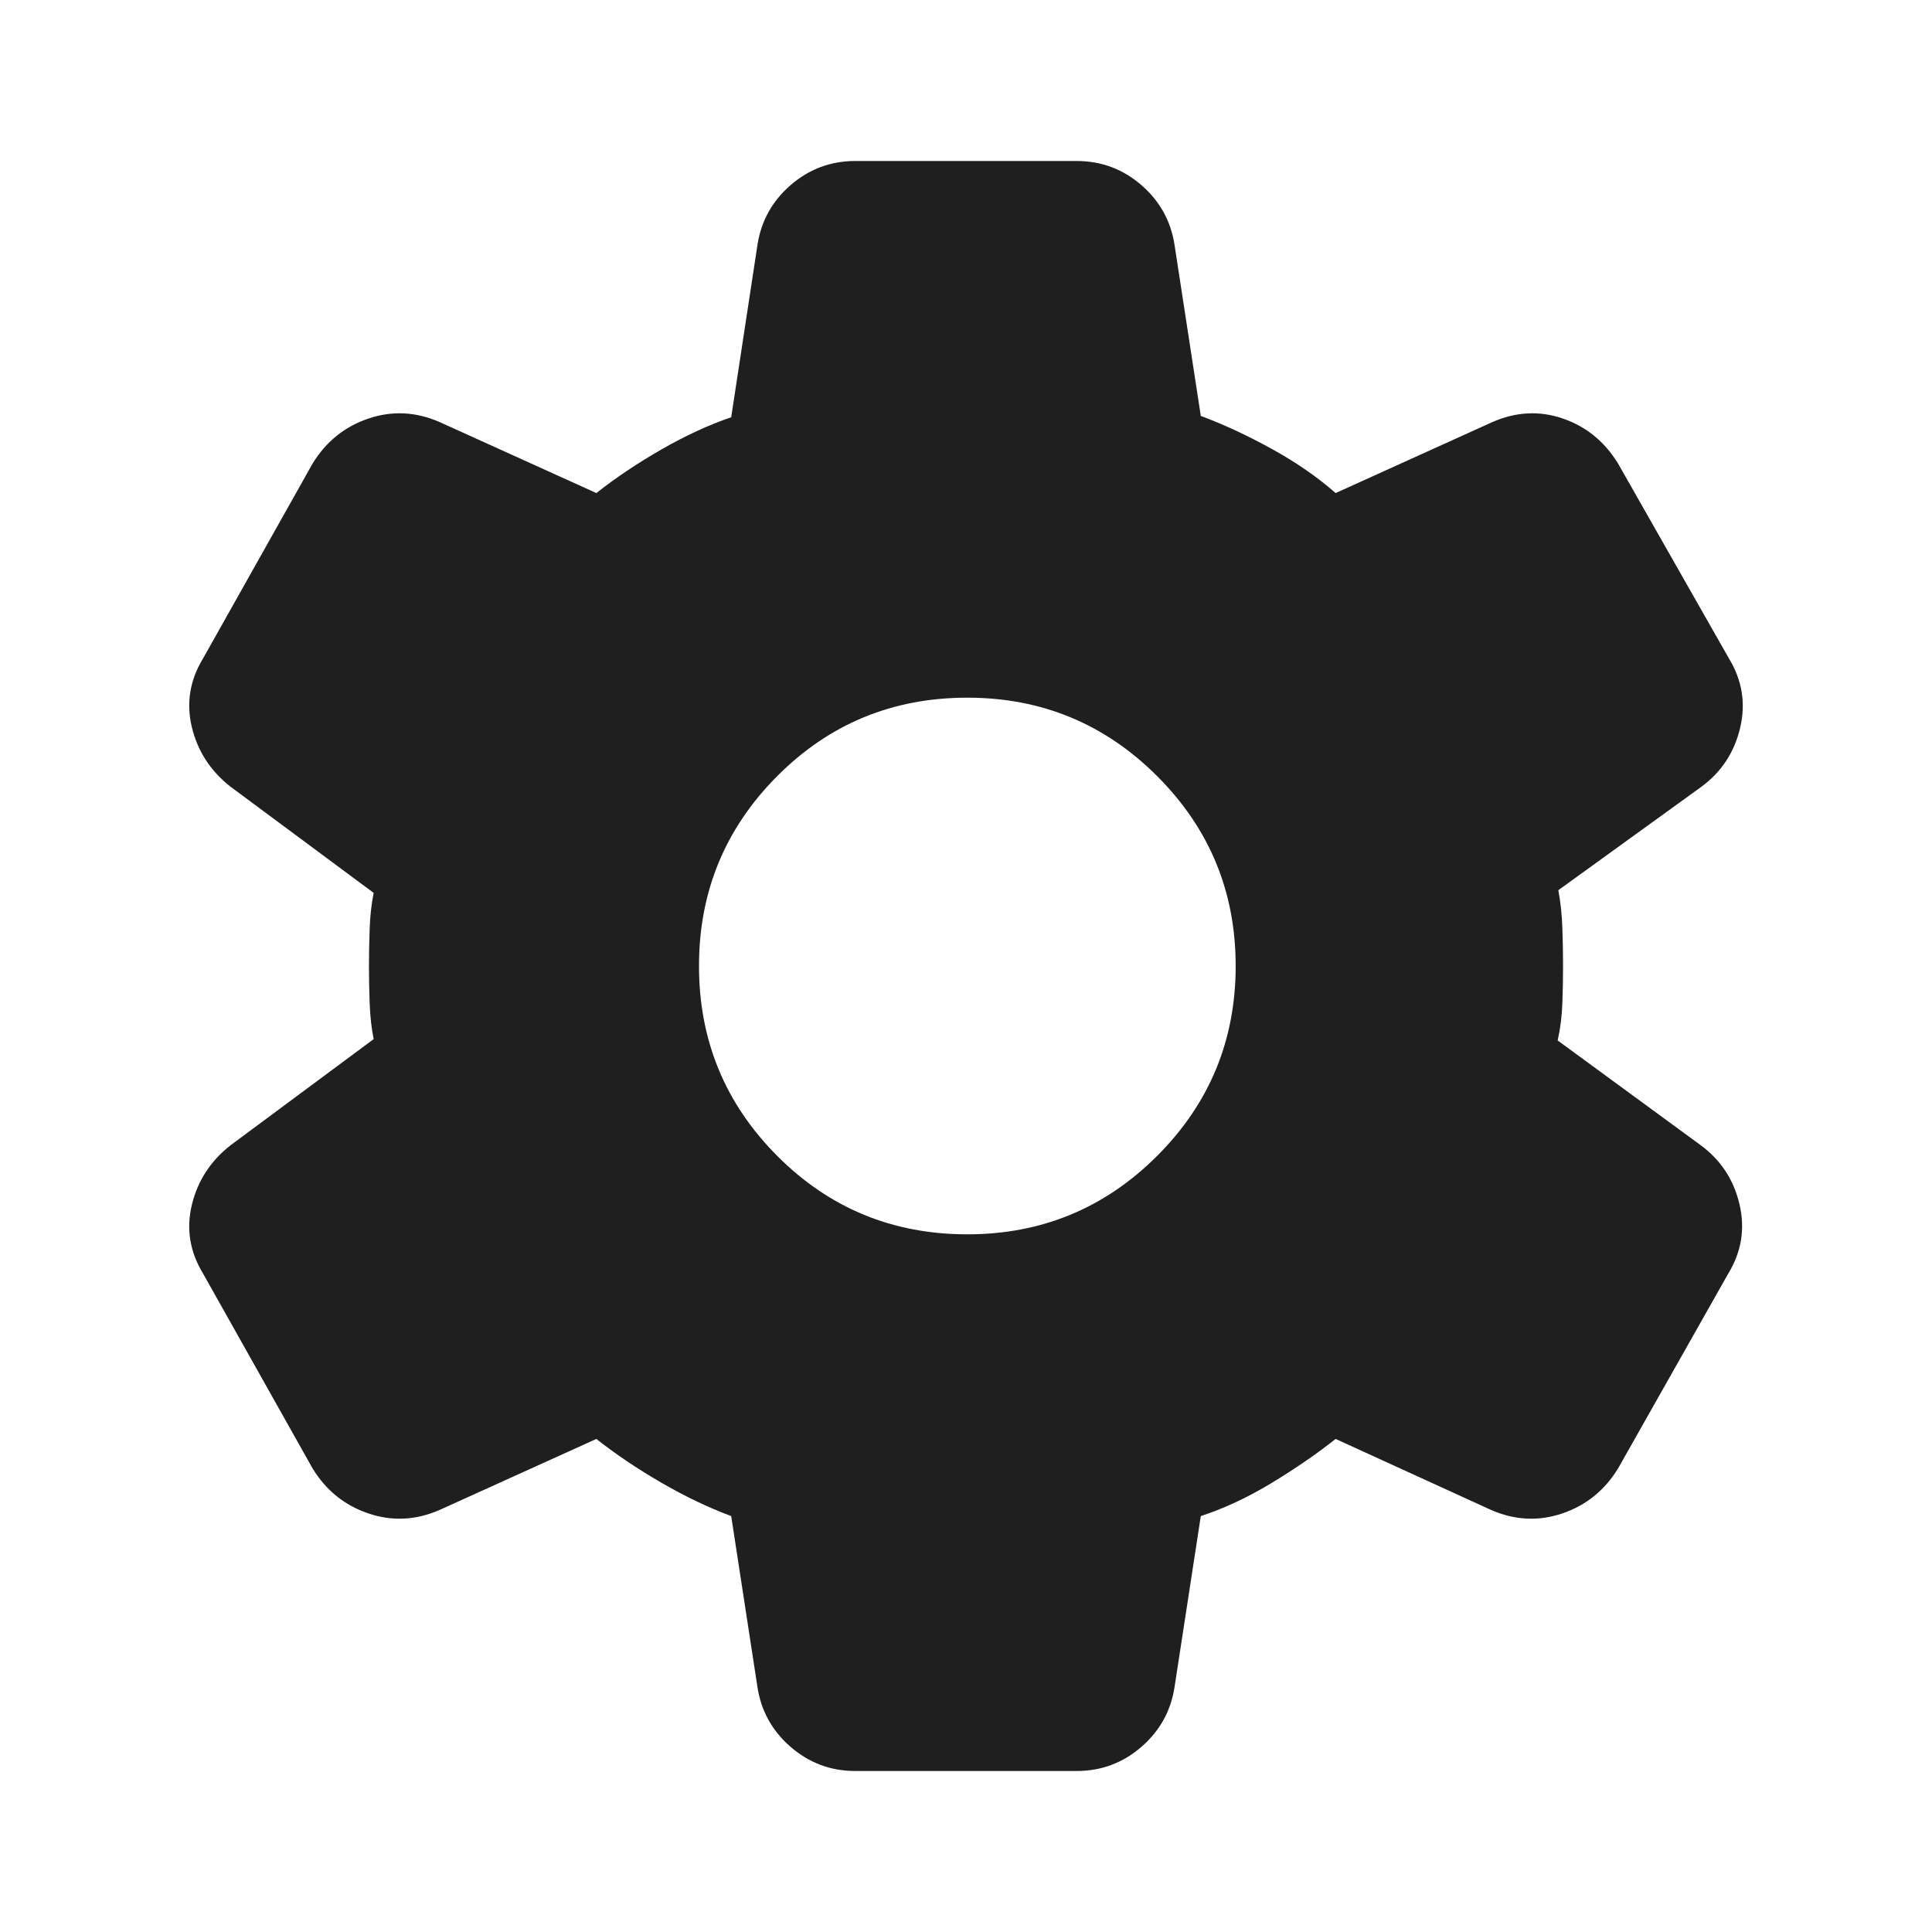
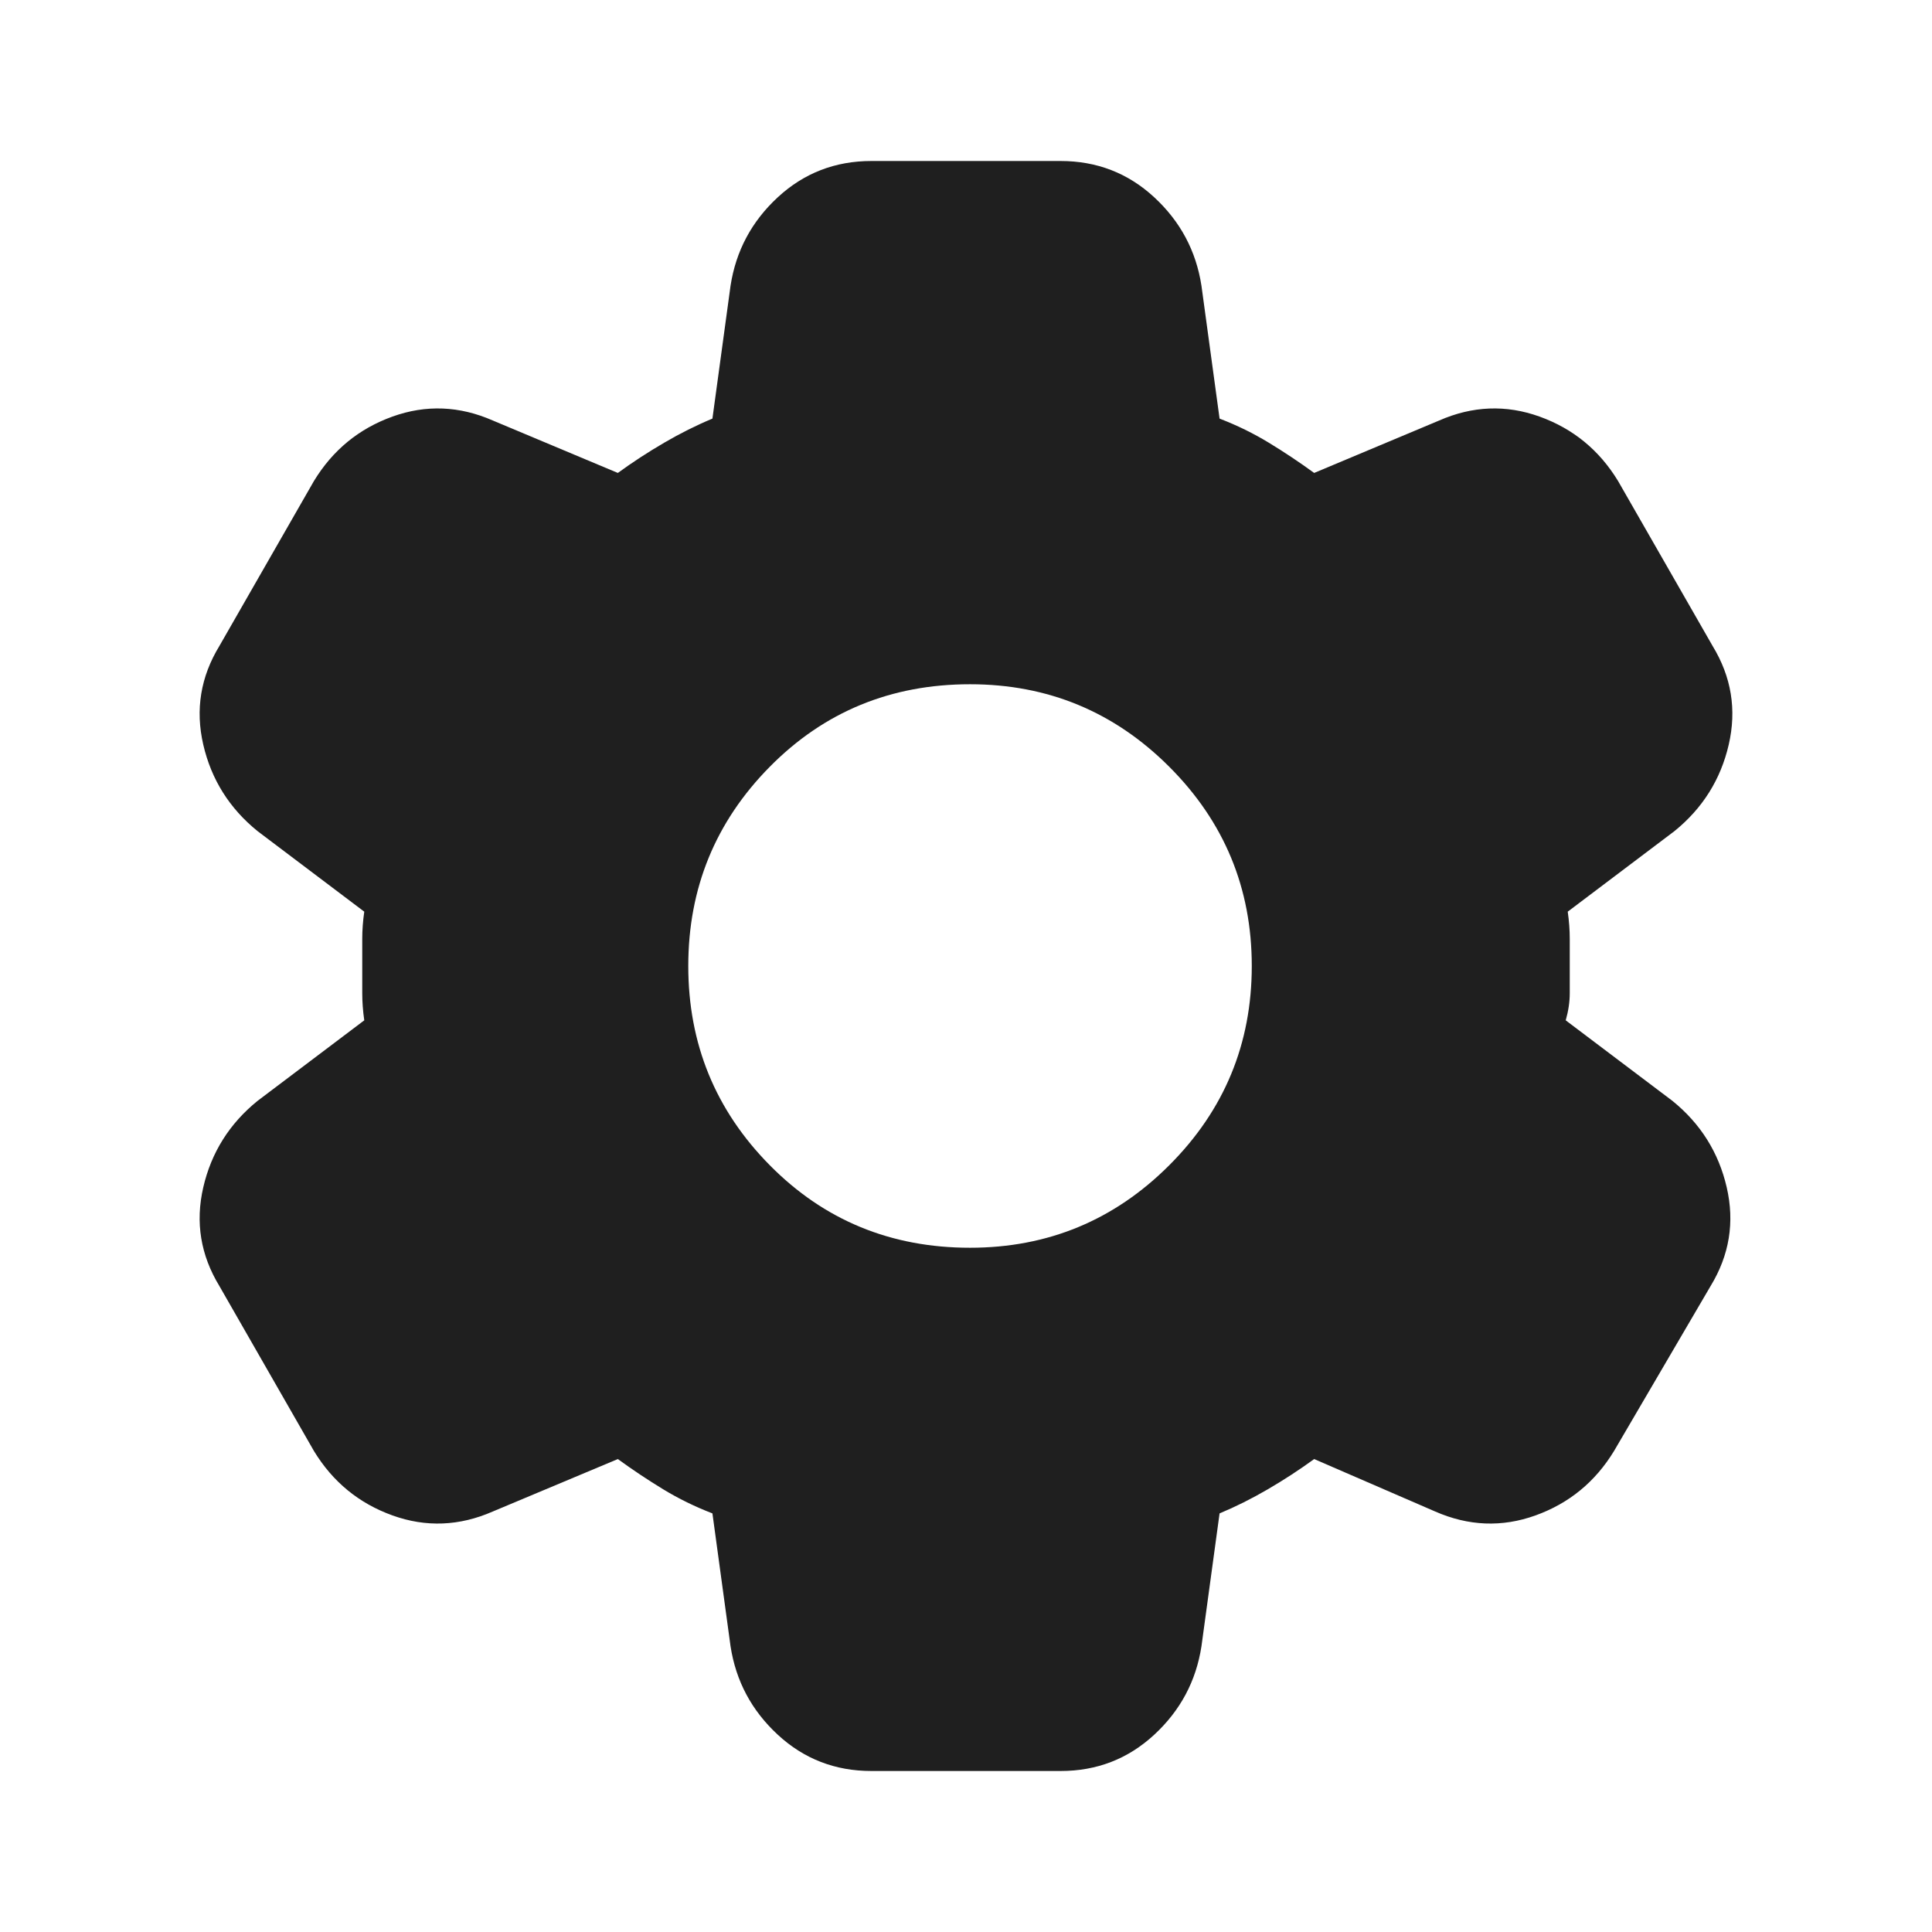
- <svg xmlns="http://www.w3.org/2000/svg" height="40px" viewBox="0 -960 960 960" width="40px" fill="#1f1f1f">
-   <path d="M425-80q-18.33 0-32.17-12-13.83-12-16.5-30l-13-84.67q-17-6.33-34.83-16.66-17.83-10.34-32.17-21.67l-78 35.33Q200.67-202 183-208q-17.67-6-27.67-22.33L101-327q-10-16.33-5.67-34.33 4.34-18 19.34-29.67l71-52.67q-1.67-8.33-2-18.16-.34-9.84-.34-18.17 0-8.33.34-18.17.33-9.83 2-18.16l-71-52.67q-15-11.67-19.34-29.67Q91-616.67 101-633l54.33-96.67Q165.33-746 183-752t35.33 1.67l78 35.33q14.34-11.33 32.34-21.67 18-10.33 34.66-16l13-85.33q2.67-18 16.5-30 13.84-12 32.17-12h110q18.33 0 32.17 12 13.83 12 16.5 30l13 84.67q17 6.33 35.16 16.33 18.17 10 31.84 22l78-35.33q17.66-7.67 35-1.67Q794-746 804-729.67L859-633q10 16.33 5.67 34.67Q860.33-580 845.33-569l-71 51.33q1.67 9 2 18.84.34 9.83.34 18.83 0 9-.34 18.5Q776-452 774-443l71 52q15 11 19.33 29.33 4.34 18.34-5.66 34.67L804-230.33Q794-214 776.33-208q-17.66 6-35.33-1.67L663.67-245q-14.34 11.33-32 22-17.67 10.67-35 16.33l-13 84.67q-2.67 18-16.5 30Q553.33-80 535-80H425Zm55.67-266.67q55.33 0 94.33-39T614-480q0-55.33-39-94.33t-94.33-39q-55.67 0-94.5 39-38.84 39-38.84 94.33t38.84 94.33q38.83 39 94.5 39Z" />
+ <svg xmlns="http://www.w3.org/2000/svg" height="24px" viewBox="0 -960 960 960" width="24px" fill="#1f1f1f">
+   <path d="M433-80q-27 0-46.5-18T363-142l-9-66q-13-5-24.5-12T307-235l-62 26q-25 11-50 2t-39-32l-47-82q-14-23-8-49t27-43l53-40q-1-7-1-13.5v-27q0-6.5 1-13.5l-53-40q-21-17-27-43t8-49l47-82q14-23 39-32t50 2l62 26q11-8 23-15t24-12l9-66q4-26 23.5-44t46.5-18h94q27 0 46.5 18t23.5 44l9 66q13 5 24.5 12t22.5 15l62-26q25-11 50-2t39 32l47 82q14 23 8 49t-27 43l-53 40q1 7 1 13.5v27q0 6.5-2 13.5l53 40q21 17 27 43t-8 49l-48 82q-14 23-39 32t-50-2l-60-26q-11 8-23 15t-24 12l-9 66q-4 26-23.5 44T527-80h-94Zm49-260q58 0 99-41t41-99q0-58-41-99t-99-41q-59 0-99.5 41T342-480q0 58 40.5 99t99.5 41Z" />
</svg>
